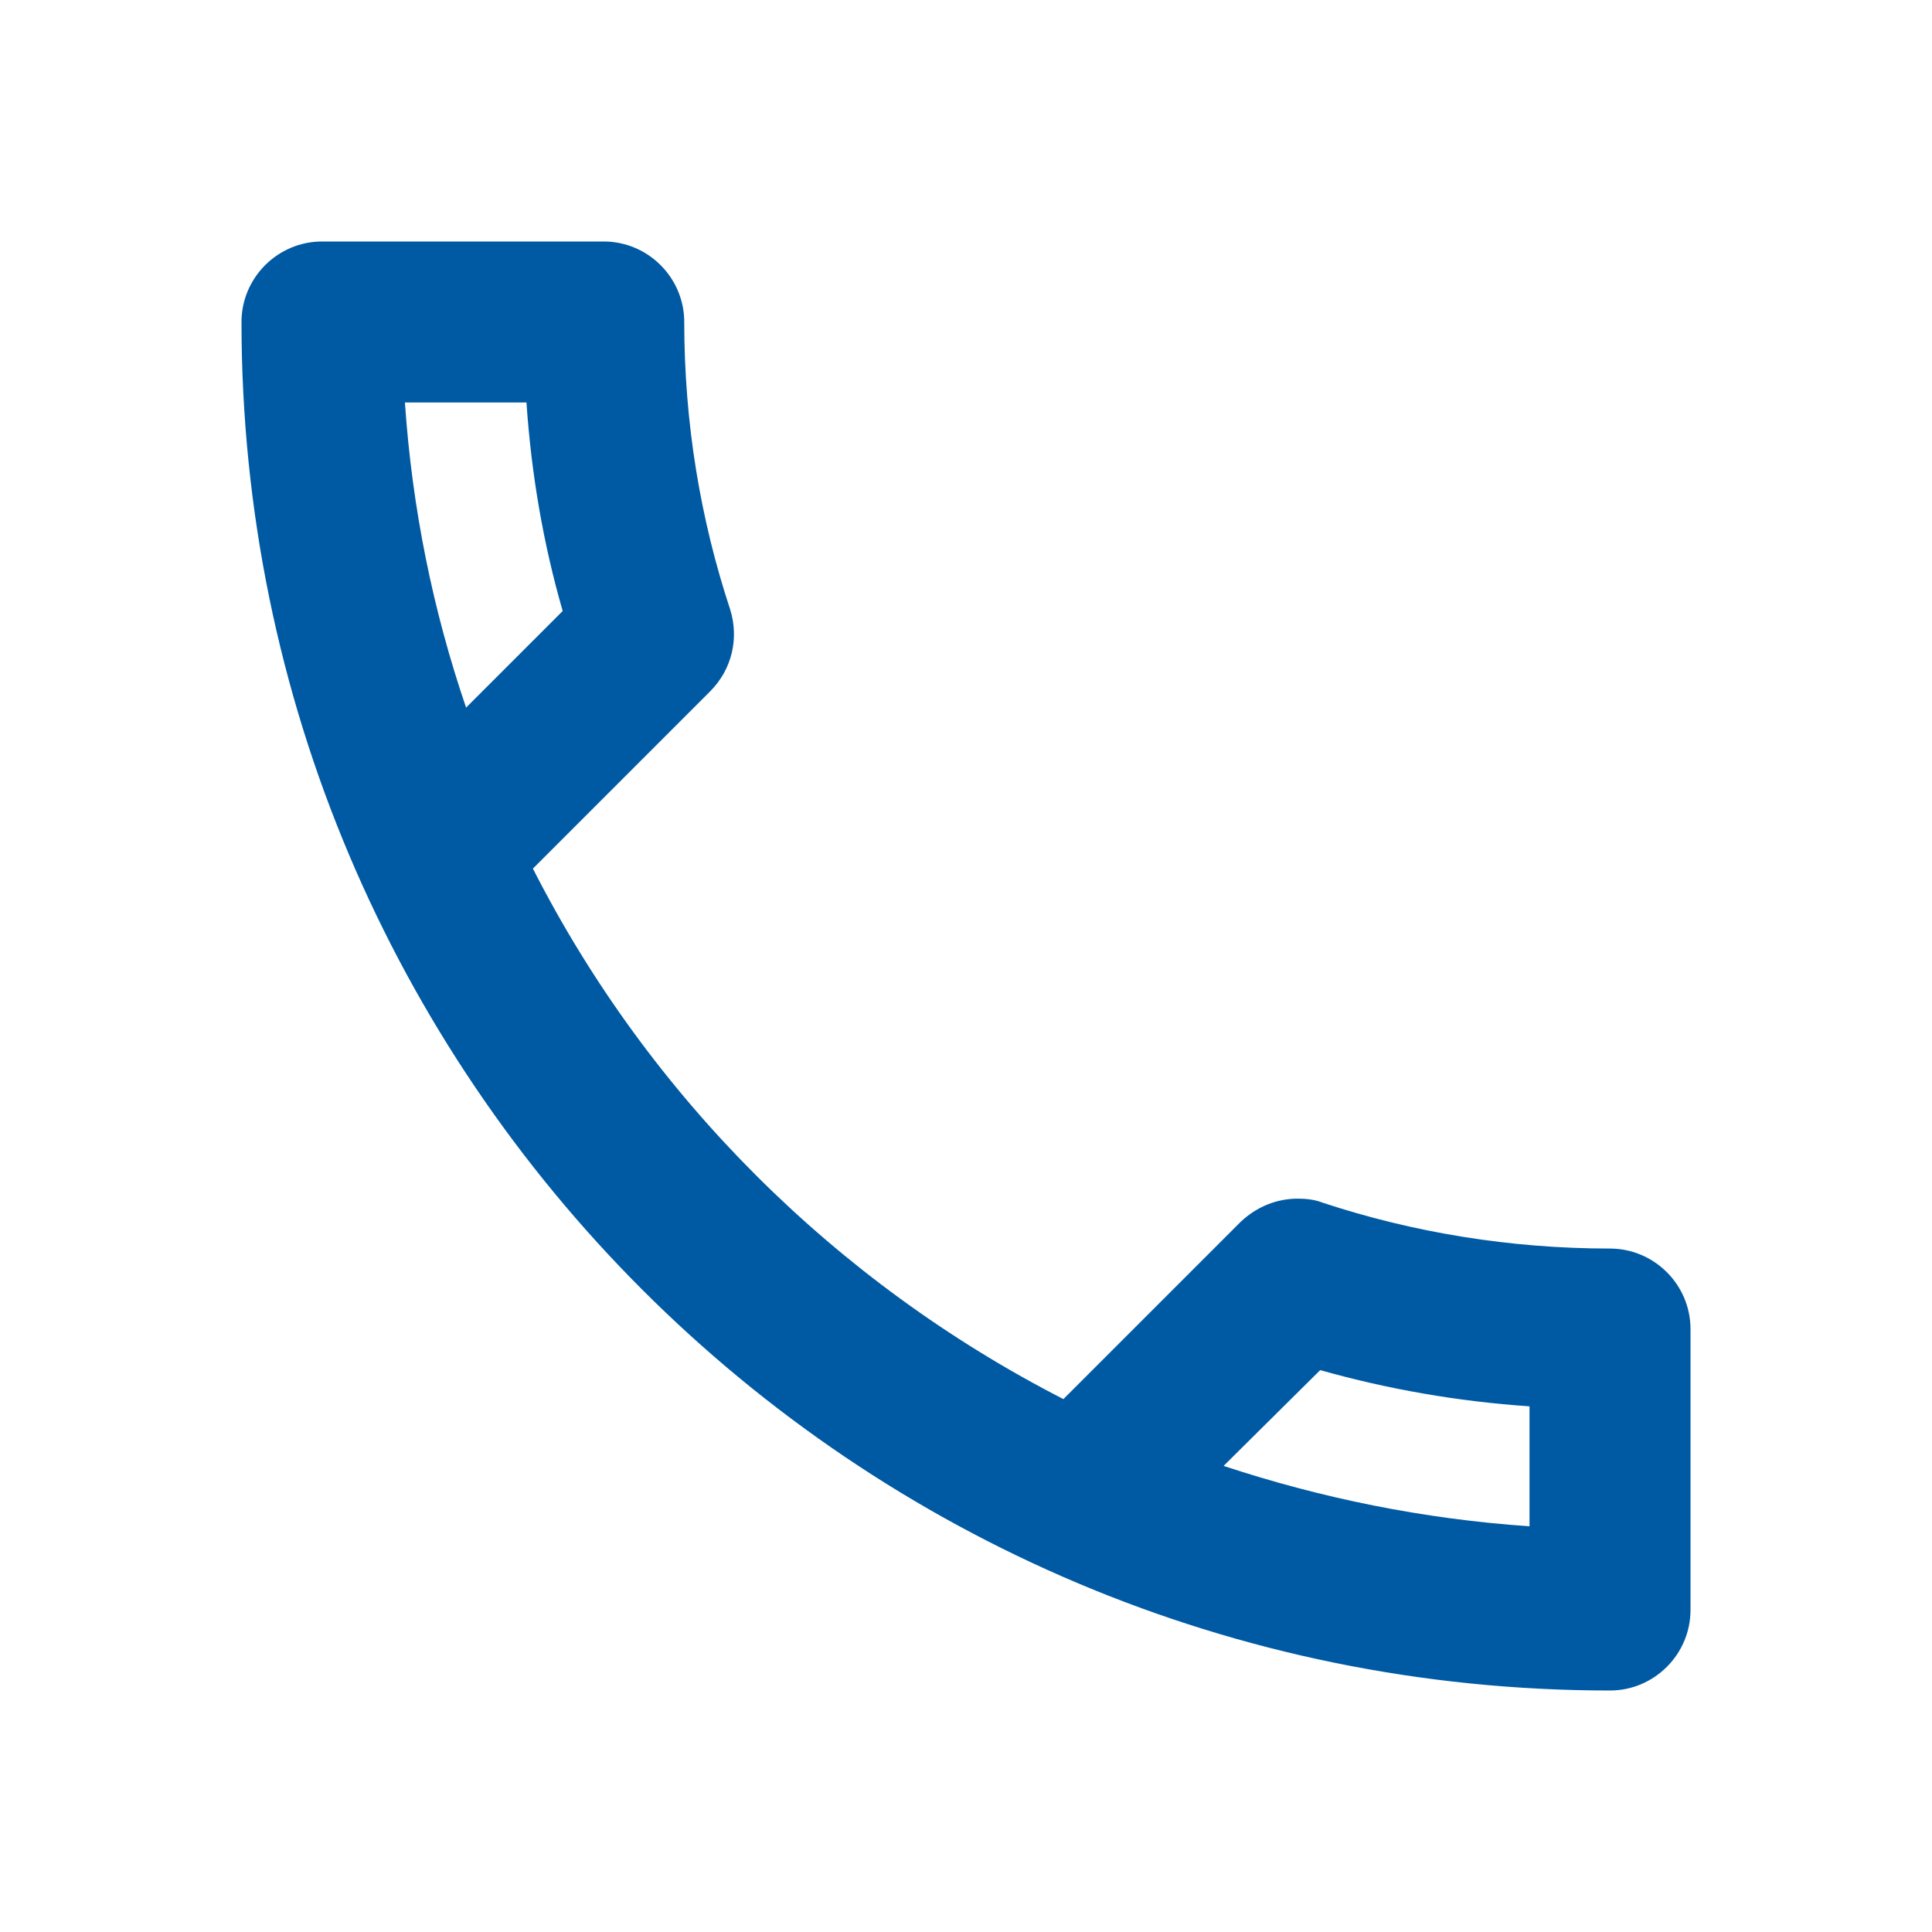
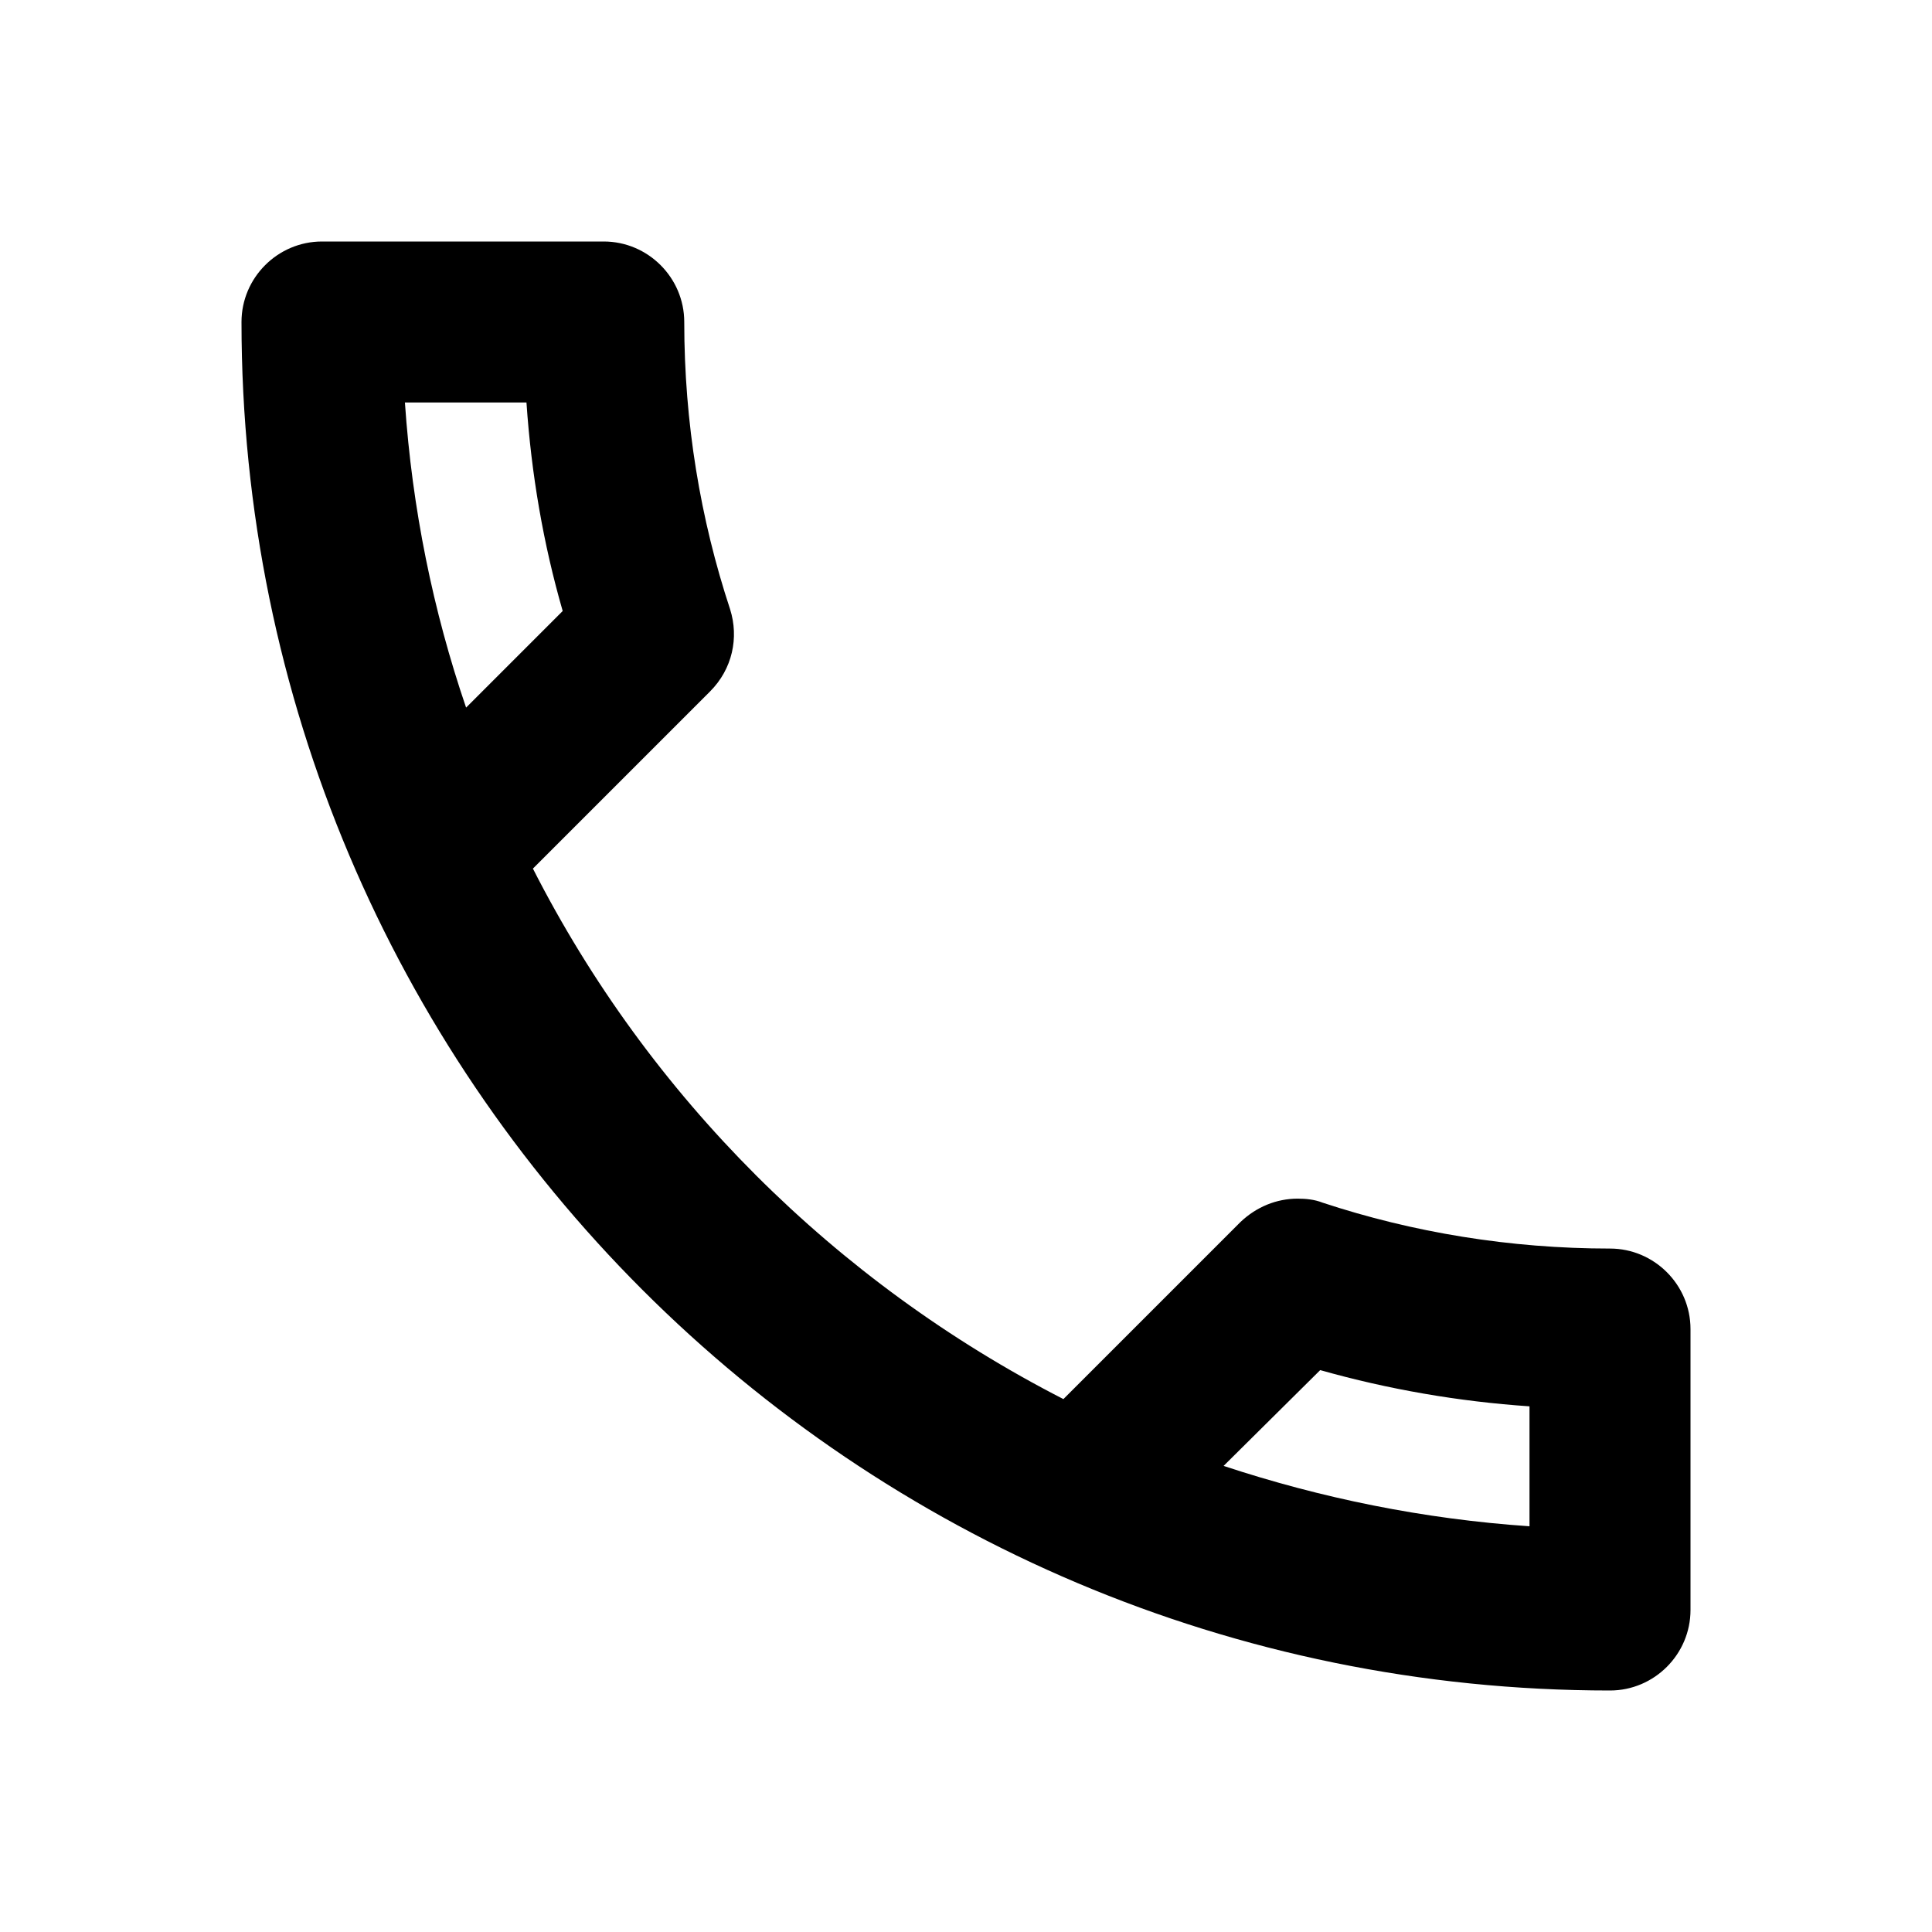
- <svg xmlns="http://www.w3.org/2000/svg" width="24" height="24" viewBox="0 0 24 24" fill="none">
-   <g id="call_24px">
-     <path id="icon/communication/call_24px" fill-rule="evenodd" clip-rule="evenodd" d="M4 3H7.5C8.05 3 8.5 3.45 8.5 4C8.5 5.25 8.7 6.45 9.07 7.57C9.18 7.92 9.1 8.31 8.82 8.59L6.62 10.79C8.06 13.62 10.38 15.93 13.21 17.38L15.41 15.18C15.61 14.99 15.86 14.89 16.12 14.89C16.22 14.89 16.33 14.9 16.43 14.94C17.55 15.31 18.76 15.51 20 15.51C20.55 15.51 21 15.96 21 16.51V20C21 20.55 20.55 21 20 21C10.61 21 3 13.39 3 4C3 3.45 3.45 3 4 3ZM6.54 5C6.6 5.89 6.75 6.76 6.99 7.59L5.79 8.79C5.38 7.59 5.12 6.32 5.03 5H6.54ZM16.4 17.02C17.25 17.26 18.12 17.41 19 17.47V18.96C17.68 18.87 16.41 18.61 15.2 18.21L16.4 17.02Z" fill="#005AA3" />
+ <svg xmlns="http://www.w3.org/2000/svg" width="24" height="24" viewBox="0 0 24 24">
+   <g>
+     <path fill-rule="evenodd" clip-rule="evenodd" d="M4 3H7.5C8.05 3 8.5 3.45 8.5 4C8.5 5.25 8.7 6.45 9.07 7.57C9.18 7.92 9.1 8.31 8.82 8.59L6.62 10.79C8.06 13.62 10.38 15.93 13.21 17.38L15.41 15.18C15.61 14.99 15.86 14.89 16.12 14.89C16.22 14.89 16.33 14.9 16.43 14.94C17.55 15.31 18.76 15.51 20 15.51C20.55 15.51 21 15.96 21 16.51V20C21 20.55 20.55 21 20 21C10.61 21 3 13.39 3 4C3 3.45 3.45 3 4 3ZM6.54 5C6.6 5.89 6.75 6.76 6.99 7.59L5.79 8.79C5.38 7.59 5.12 6.32 5.03 5H6.54ZM16.4 17.02C17.25 17.26 18.12 17.41 19 17.47V18.96C17.68 18.87 16.41 18.61 15.2 18.21L16.4 17.02Z" />
  </g>
</svg>
